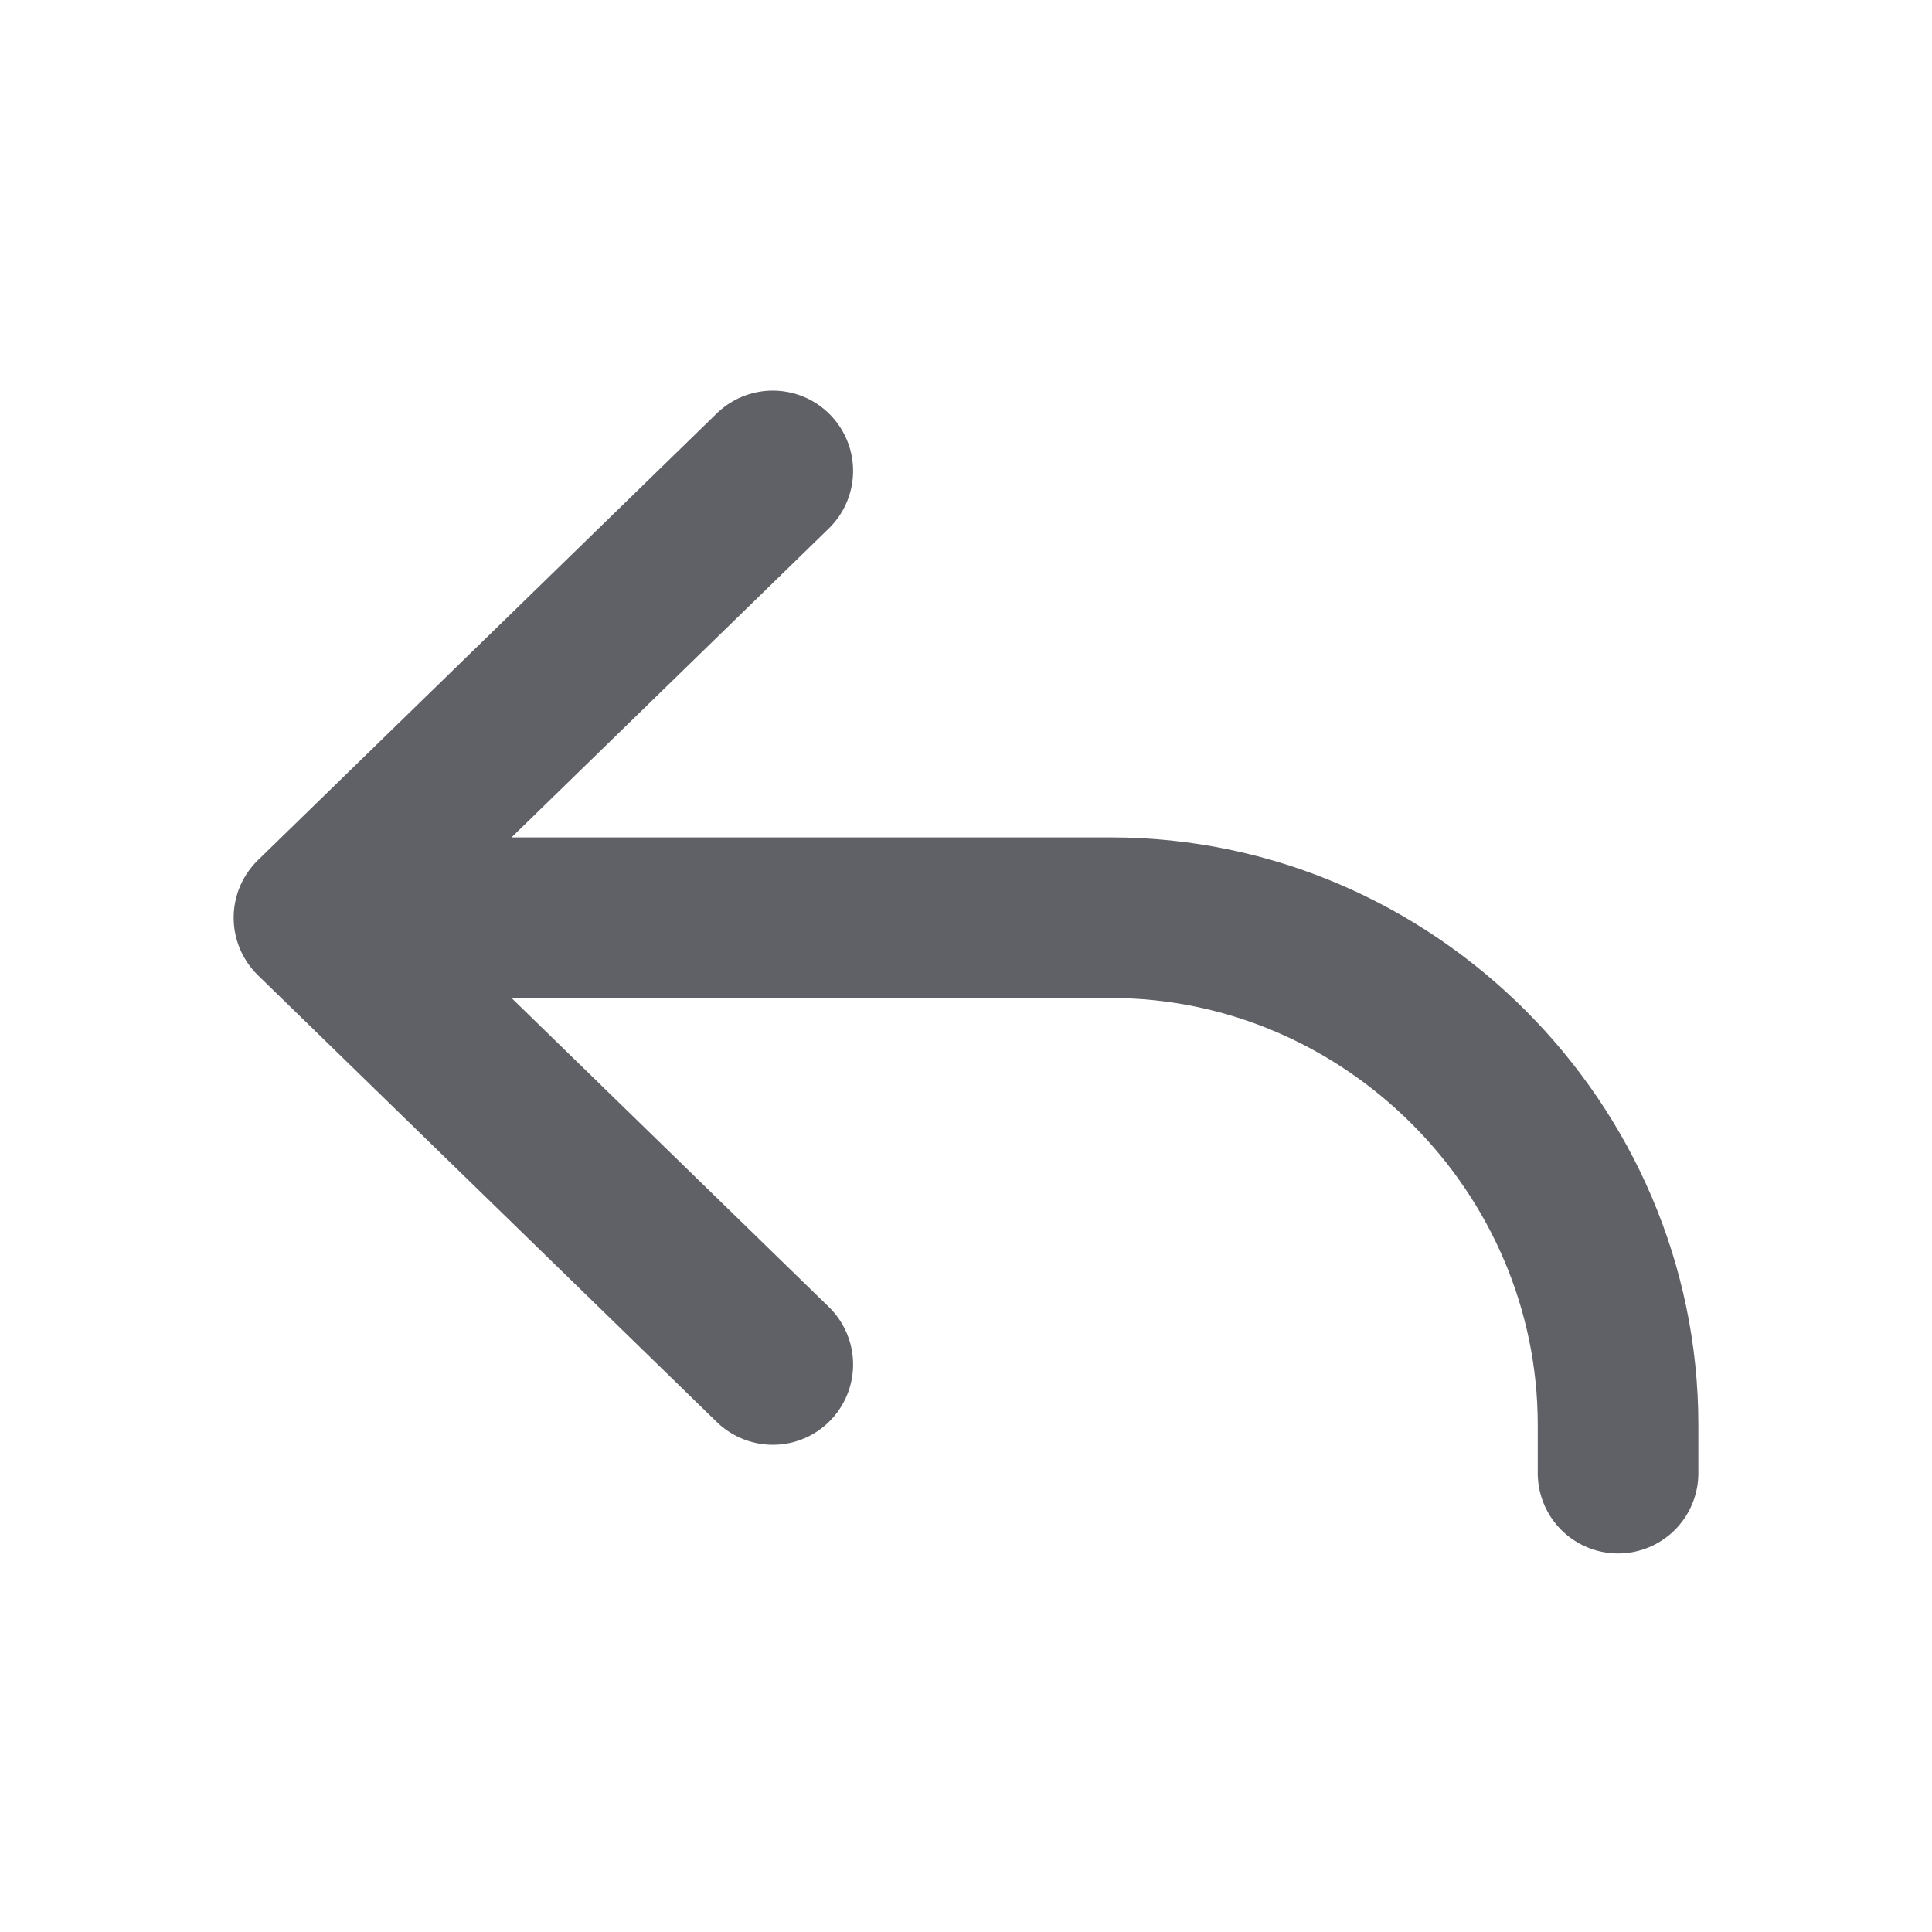
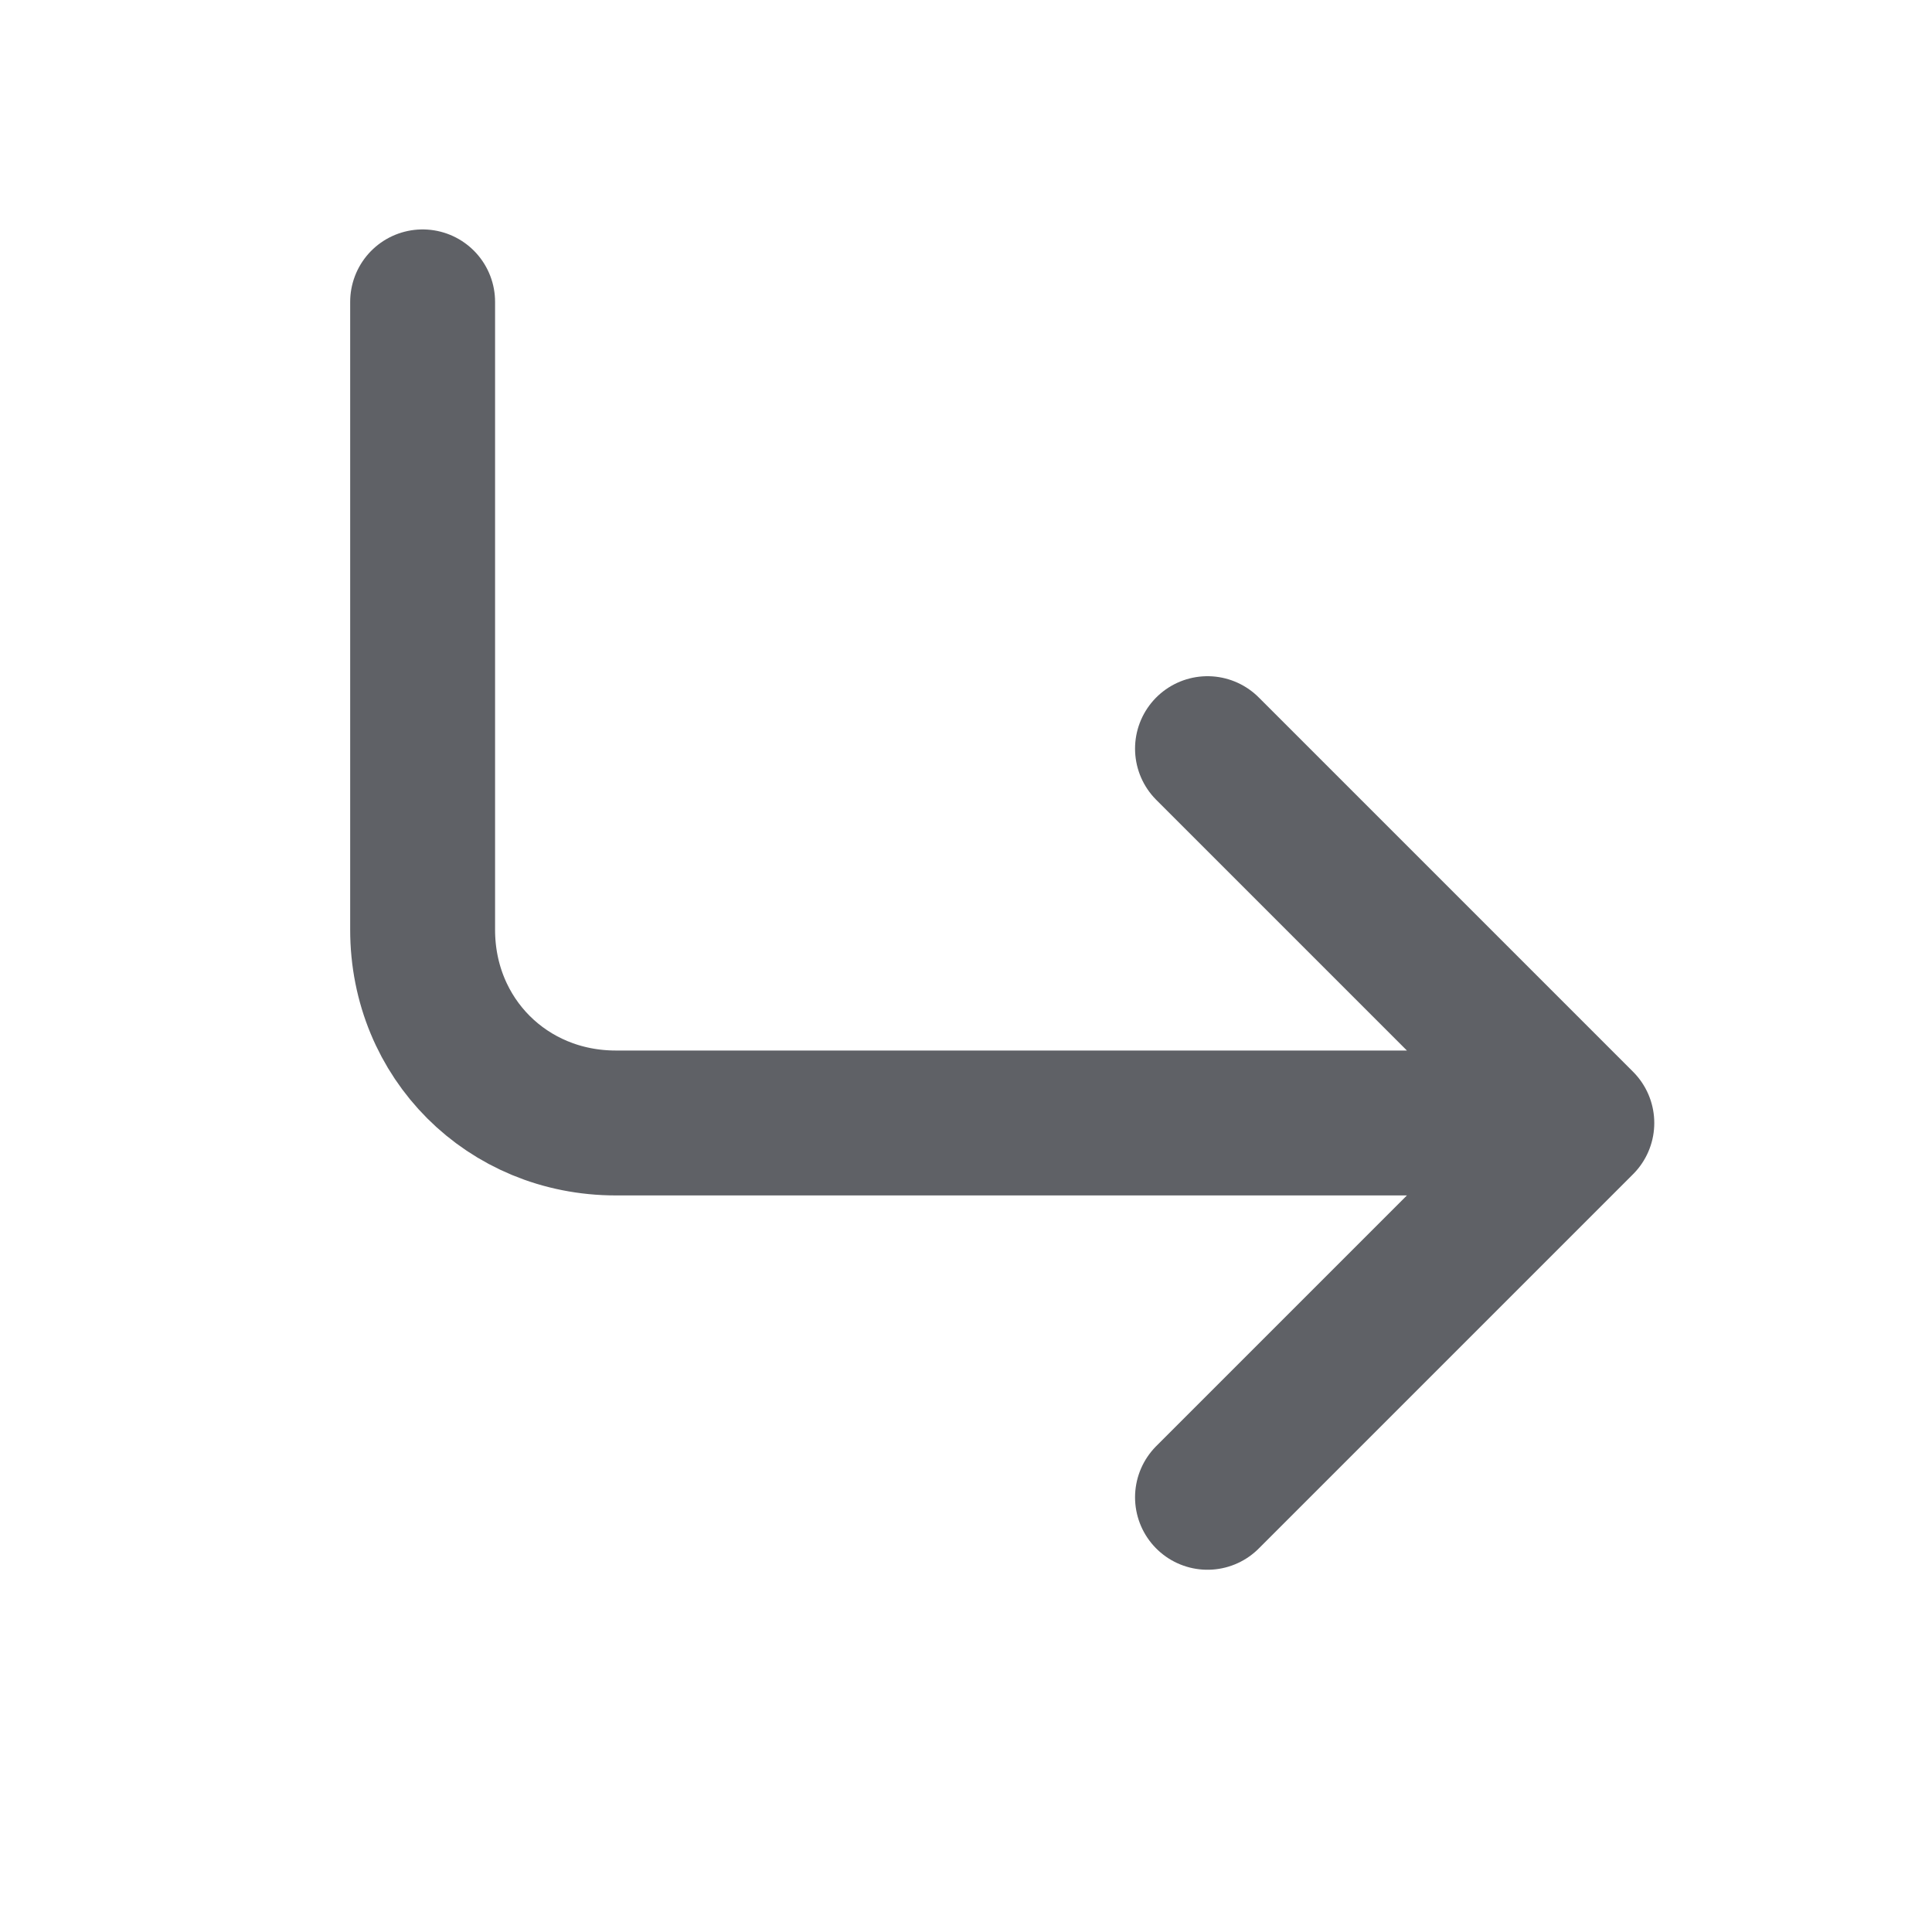
<svg xmlns="http://www.w3.org/2000/svg" width="16" height="16" viewBox="0 0 16 16" fill="none">
-   <path d="M6.4 3.9 2.6 7.6l3.8 3.7M3 7.6h6.2c2.3 0 4.2 1.9 4.2 4.2v.4" stroke="#5F6166" stroke-width="1.33" stroke-linecap="round" stroke-linejoin="round" />
+   <path d="M3.5 2.5v5.2c0 .9.7 1.6 1.6 1.6h8M10 6.2l3.1 3.1-3.1 3.1" stroke="#5F6166" stroke-width="1.2" stroke-linecap="round" stroke-linejoin="round" />
</svg>
